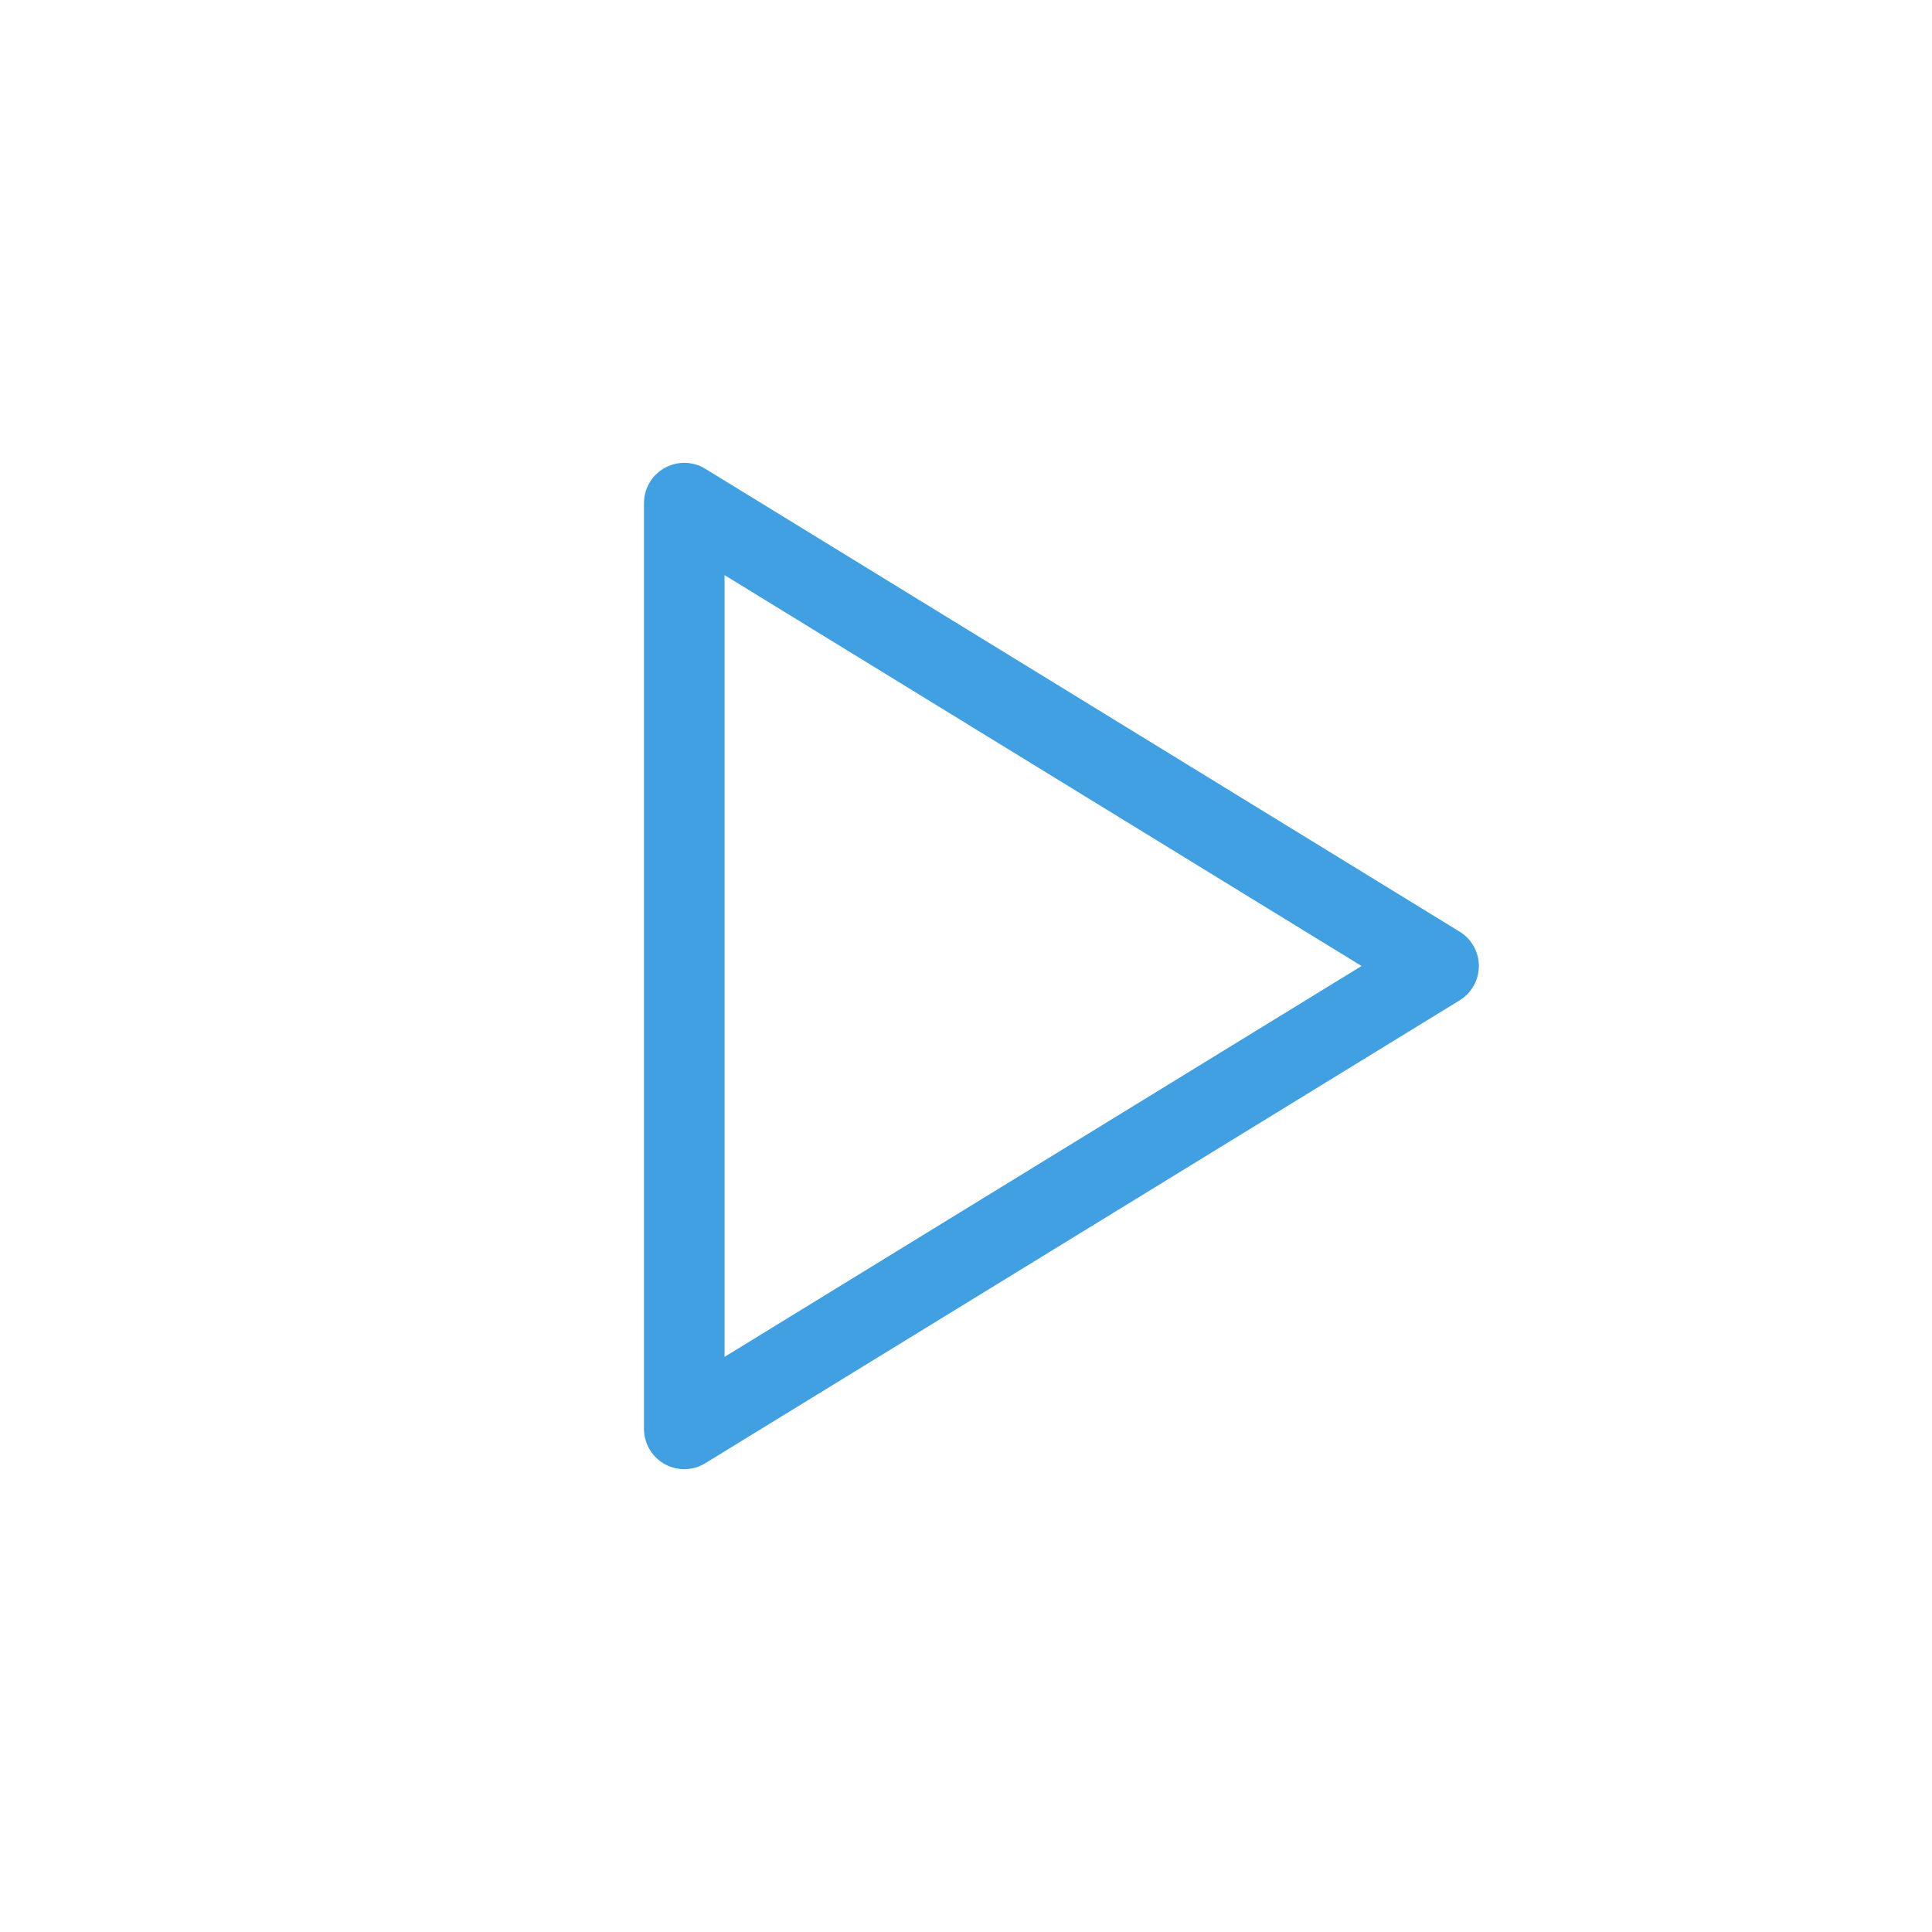
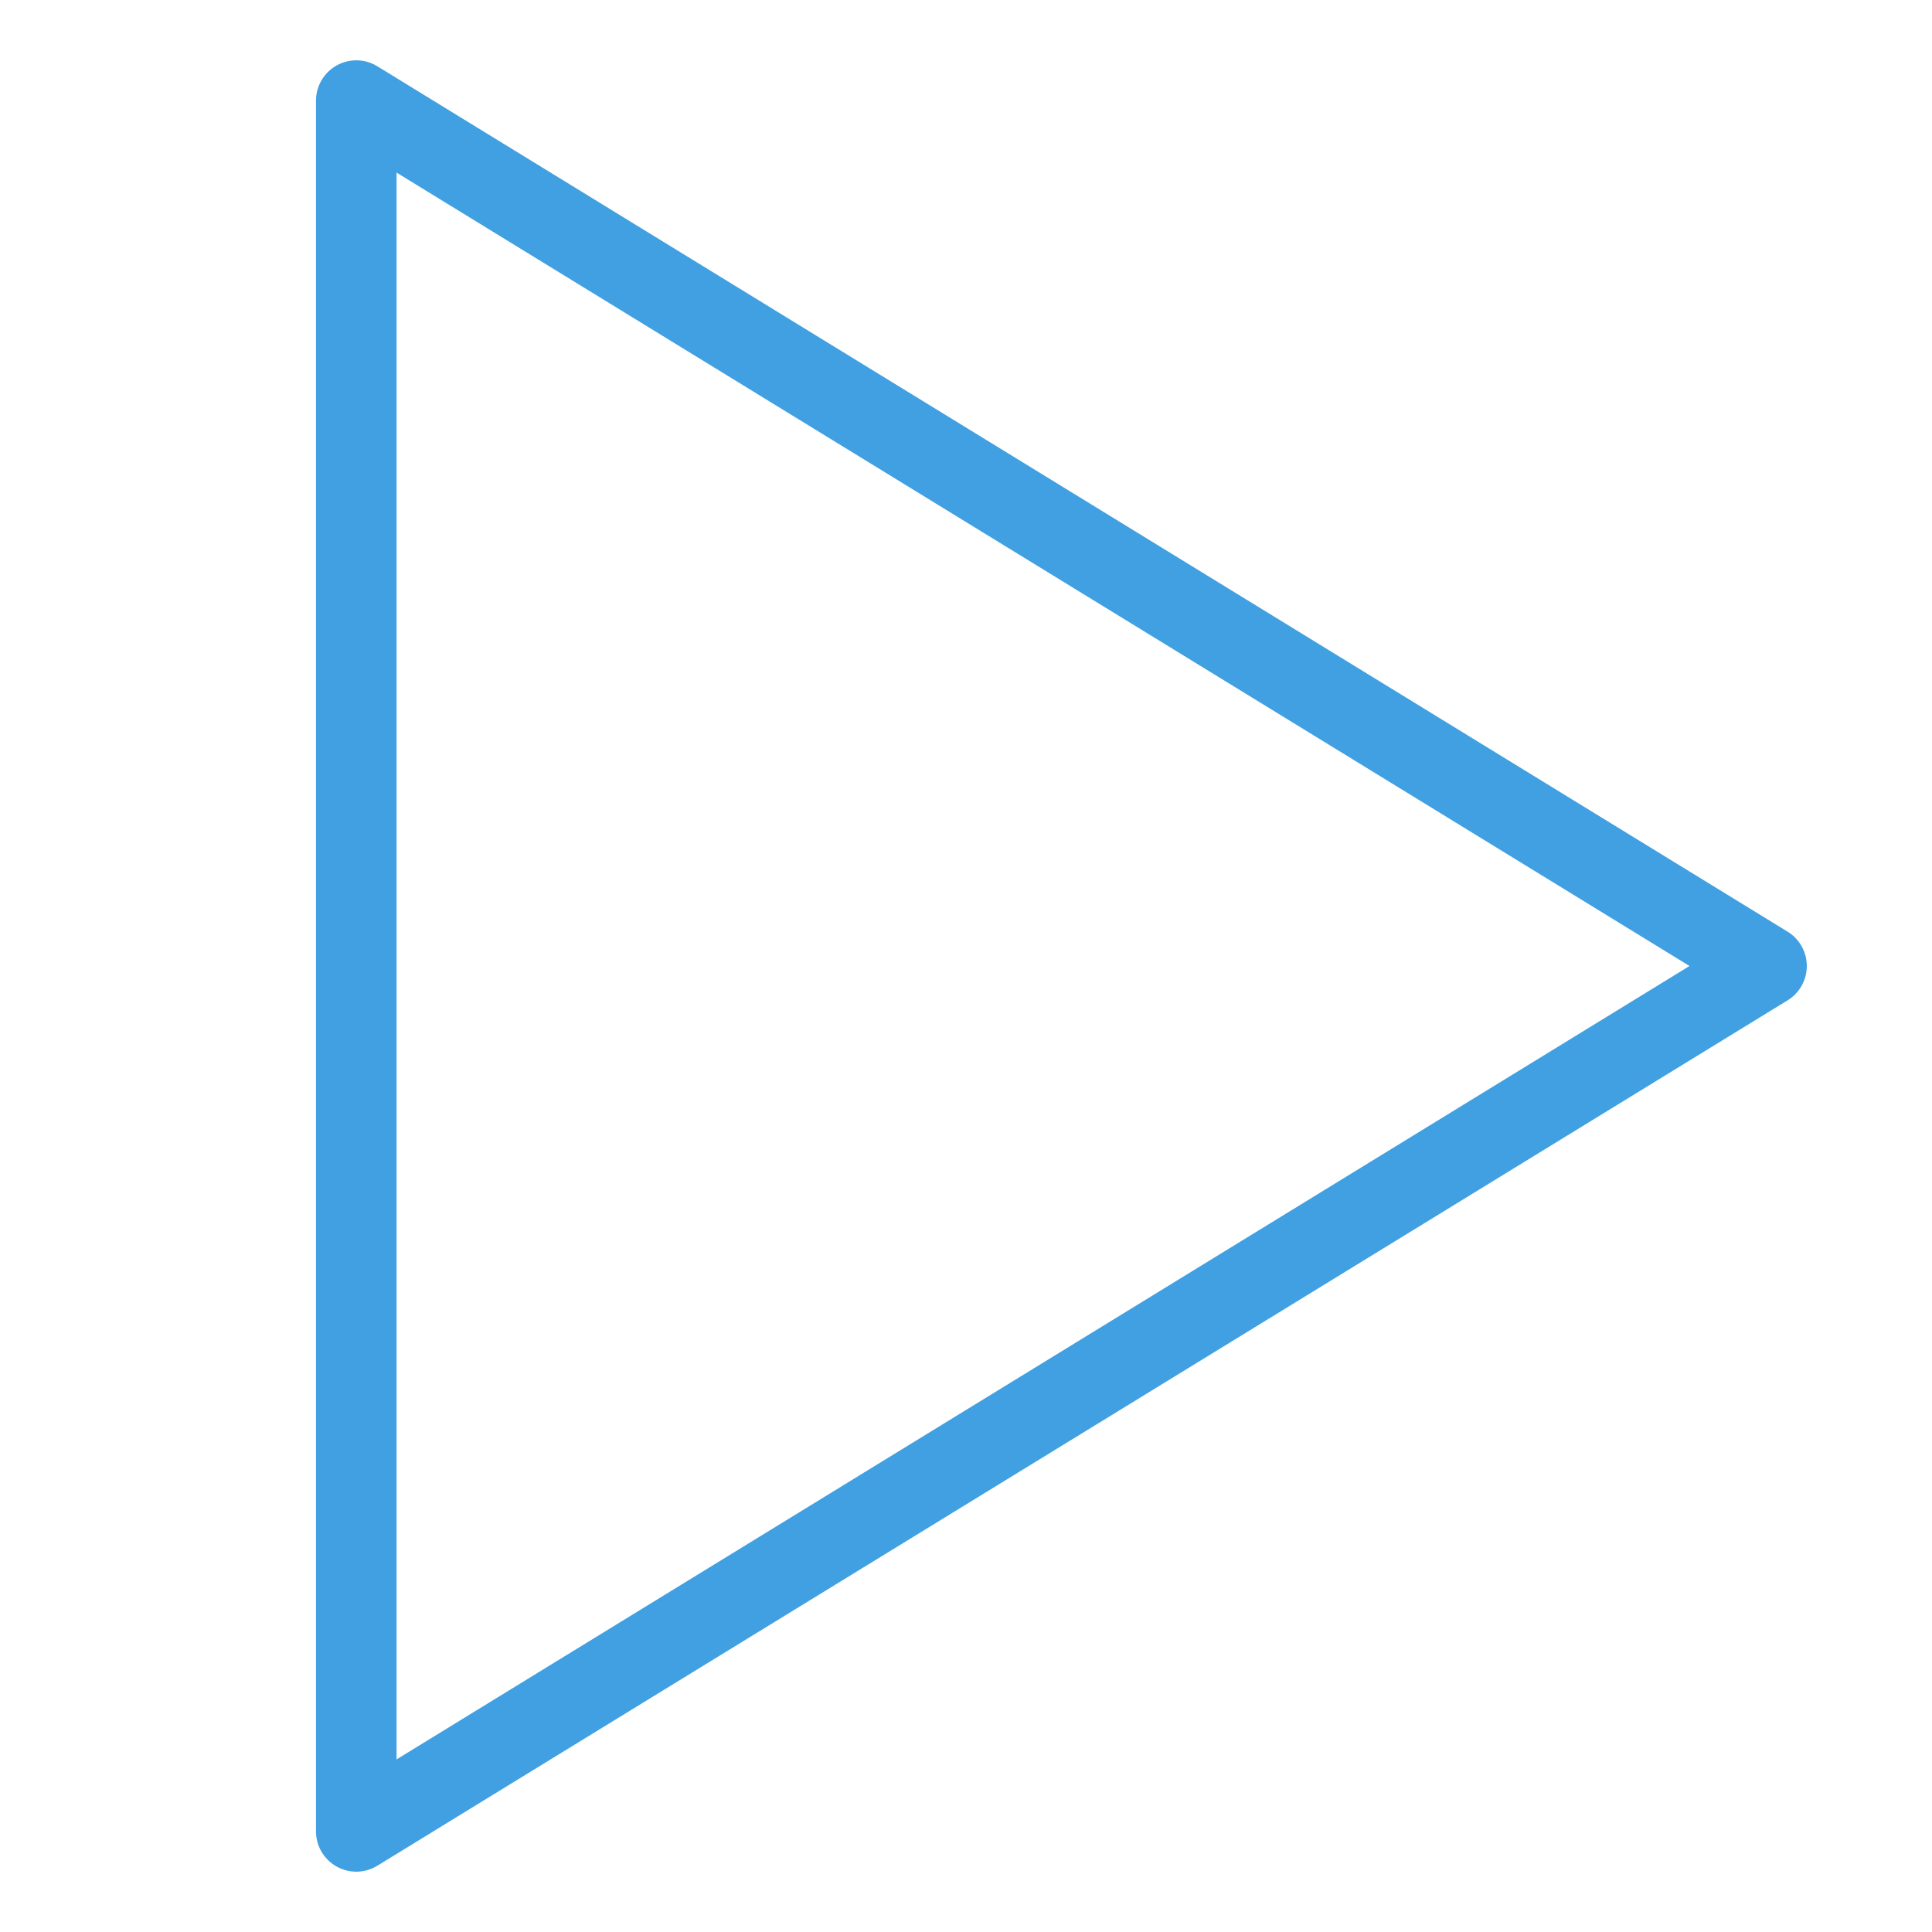
<svg xmlns="http://www.w3.org/2000/svg" width="100%" height="100%" viewBox="0 0 100 100" version="1.1" xml:space="preserve" style="fill-rule:evenodd;clip-rule:evenodd;stroke-linecap:round;stroke-linejoin:round;stroke-miterlimit:1.5;">
  <g id="selectAll" />
  <g id="garbageCan" />
  <g id="attribute" />
  <g id="playAdd" />
  <g id="checked" />
  <g id="check" />
  <g id="fullScreen" />
  <g id="loop" />
  <g id="loopSingle" />
  <g id="more" />
  <g id="random" />
  <g id="play">
-     <path d="M74.46,50l-39.043,23.958l-0,-47.916l39.043,23.958Z" style="fill:none;stroke:#40a0e1;stroke-width:4.17px;" />
+     <path d="M91.435,50l-72.994,44.792l0,-89.584l72.994,44.792Z" style="fill:none;stroke:#40a0e1;stroke-width:4.17px;" />
  </g>
  <g id="playNext" />
  <g id="playPrevious" />
  <g id="search" />
  <g id="playing" />
  <g id="clock" />
  <g id="back" />
  <g id="close" />
  <g id="menu" />
  <g id="playList" />
  <g id="musicNote" />
+   <path id="settings" d="M151.571,-102.465c-7.114,1.09 -13.86,3.885 -19.662,8.145c2.477,3.373 4.262,7.08 5.355,11.121c-1.368,1.159 -2.638,2.429 -3.797,3.796c-4.04,-1.092 -7.747,-2.877 -11.121,-5.354c-4.26,5.801 -7.054,12.547 -8.144,19.662c4.137,0.634 8.021,1.993 11.65,4.077c-0.147,1.787 -0.147,3.583 0,5.369c-3.629,2.085 -7.513,3.444 -11.65,4.078c1.09,7.114 3.884,13.86 8.144,19.662c3.374,-2.477 7.081,-4.262 11.121,-5.355c1.159,1.368 2.429,2.638 3.797,3.797c-1.093,4.04 -2.878,7.747 -5.355,11.121c5.802,4.26 12.548,7.054 19.662,8.144c0.634,-4.137 1.993,-8.021 4.078,-11.65c1.786,0.147 3.582,0.147 5.369,-0c2.084,3.629 3.443,7.513 4.077,11.65c7.115,-1.09 13.861,-3.884 19.662,-8.144c-2.477,-3.374 -4.262,-7.081 -5.354,-11.121c1.367,-1.159 2.637,-2.429 3.796,-3.797c4.041,1.093 7.748,2.878 11.121,5.355c4.26,-5.802 7.055,-12.548 8.145,-19.662c-4.138,-0.634 -8.021,-1.993 -11.651,-4.078c0.148,-1.786 0.148,-3.582 0,-5.369c3.63,-2.084 7.513,-3.443 11.651,-4.077c-1.09,-7.115 -3.885,-13.861 -8.145,-19.662c-3.373,2.477 -7.08,4.262 -11.121,5.354c-1.159,-1.367 -2.429,-2.637 -3.796,-3.796c1.092,-4.041 2.877,-7.748 5.354,-11.121c-5.801,-4.26 -12.547,-7.055 -19.662,-8.145c-0.634,4.138 -1.993,8.021 -4.077,11.651c-1.787,-0.148 -3.583,-0.148 -5.369,-0c-2.085,-3.63 -3.444,-7.513 -4.078,-11.651Zm0.27,28.457c8.651,-3.583 18.583,0.531 22.167,9.182c3.583,8.651 -0.531,18.584 -9.182,22.167c-8.651,3.583 -18.584,-0.531 -22.167,-9.182c-3.583,-8.651 0.531,-18.583 9.182,-22.167Z" style="fill:none;stroke:#40a0e1;stroke-width:4.17px;" />
  <g id="plus" />
  <g id="scaleToMinimal" />
  <g id="album" />
  <g id="pause" />
  <g id="pen" />
  <g id="flat" />
</svg>
